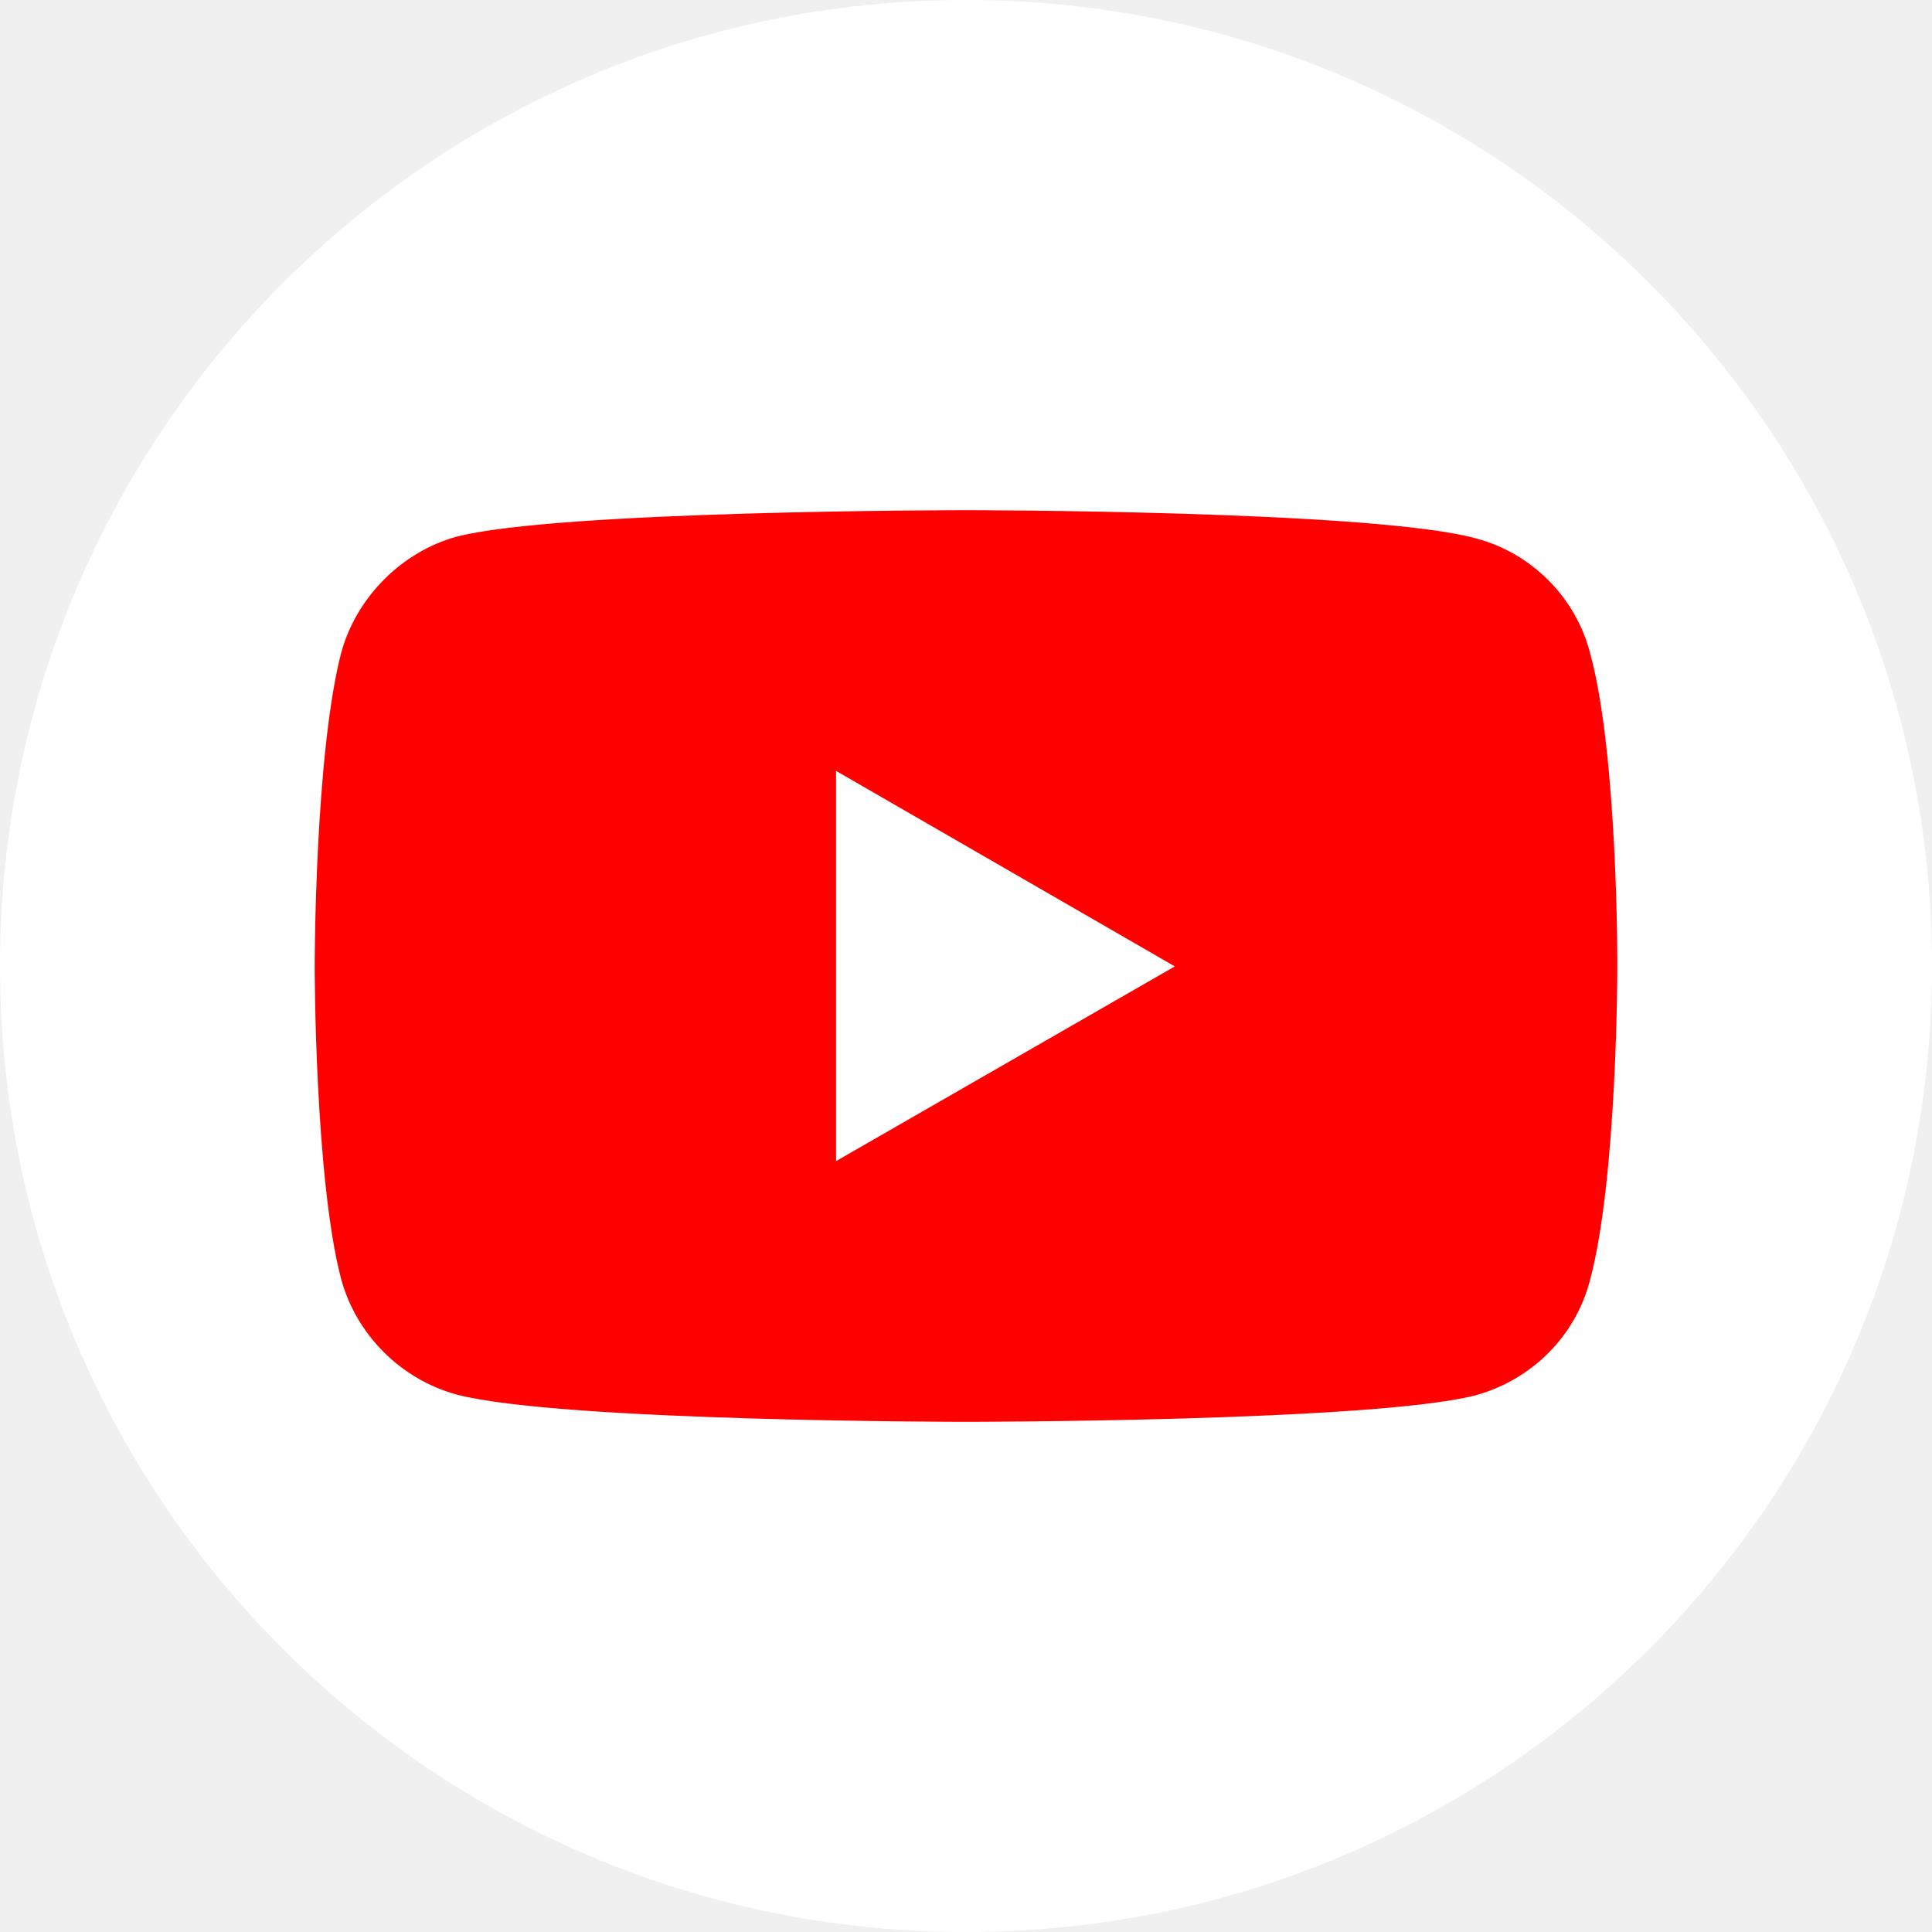
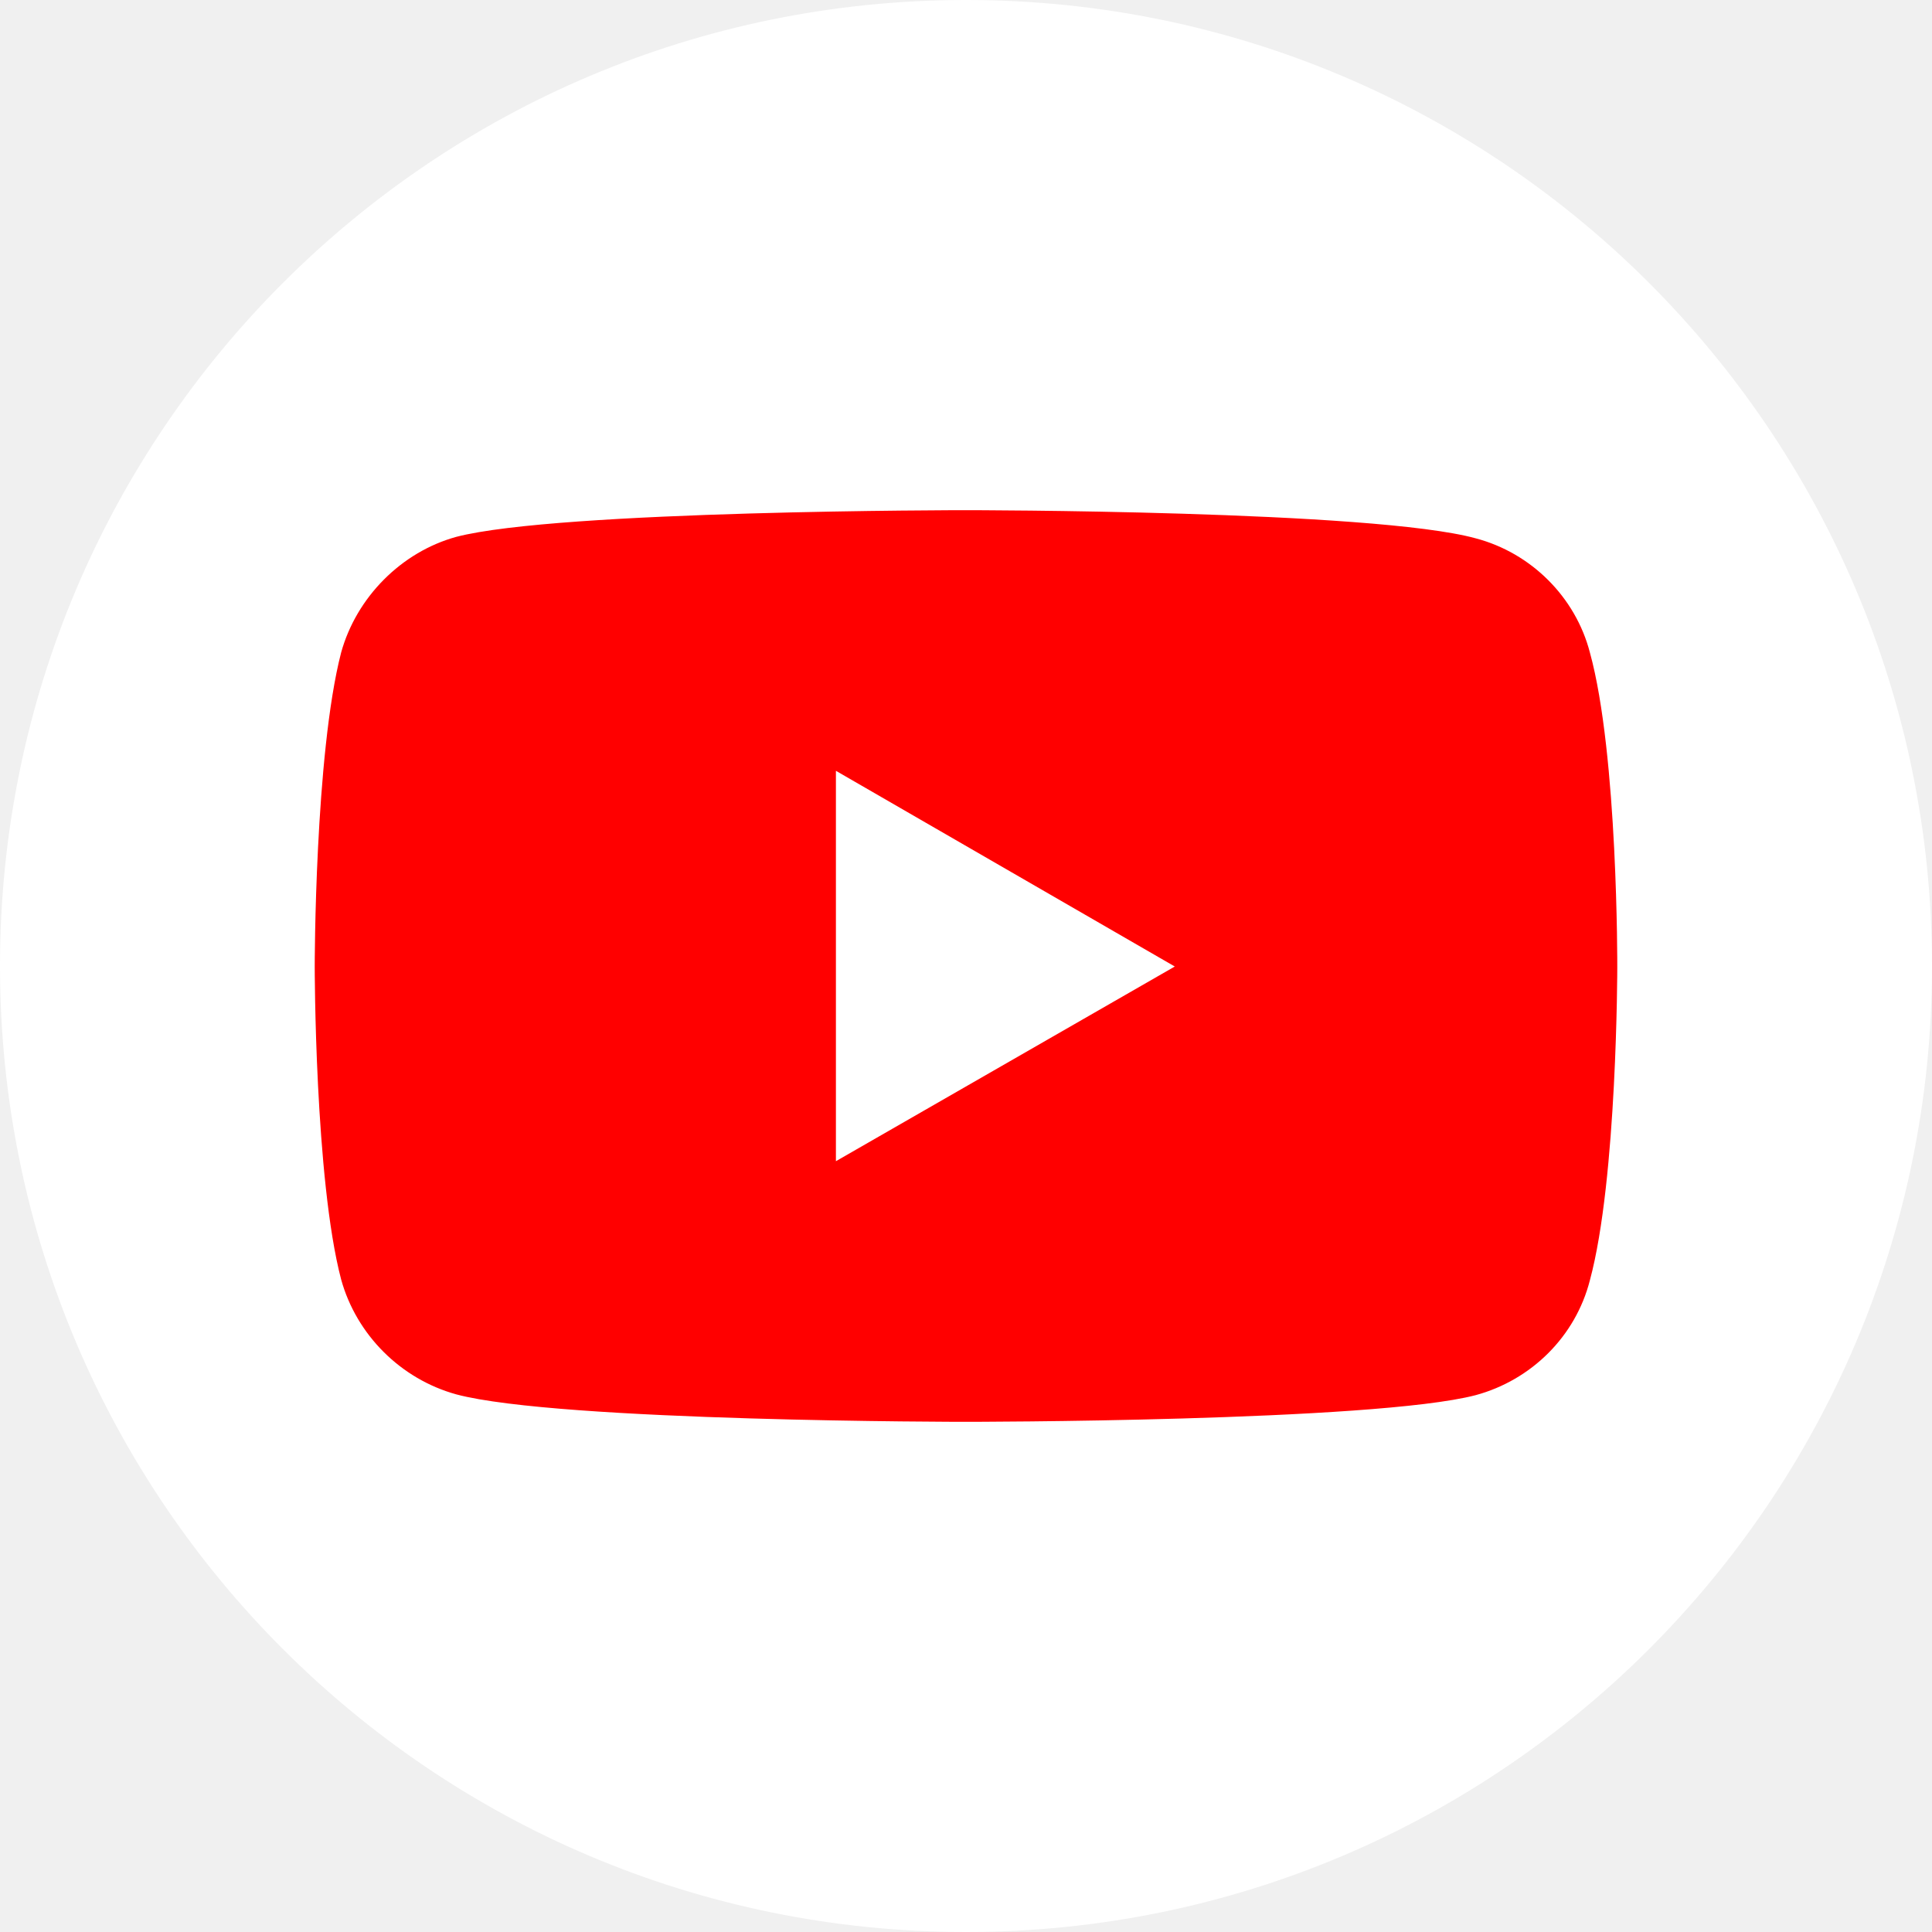
- <svg xmlns="http://www.w3.org/2000/svg" version="1.1" id="Слой_1" x="0px" y="0px" viewBox="0 0 300 300" enable-background="new 0 0 400 400" xml:space="preserve" width="300" height="300">
-   <defs id="defs15">
-     <pattern y="0" x="0" height="6" width="6" patternUnits="userSpaceOnUse" id="EMFhbasepattern" />
-   </defs>
-   <g id="g5360">
-     <rect width="300" height="300" id="rect4" style="fill:#ffffff;fill-opacity:1" x="0" y="0" ry="150" />
-     <g transform="matrix(5.902632,0,0,5.902632,521.3967,-711.3176)" id="g4167">
-       <path style="fill:#ff0000;fill-opacity:1;fill-rule:nonzero;stroke:none" d="m 149.938,79.223 c 0,0 -63.219,5.9e-5 -79.086,4.123 -8.496,2.374 -15.491,9.37 -17.865,17.99 -4.123,15.867 -4.123,48.727 -4.123,48.727 0,0 9.4e-5,32.984 4.123,48.602 2.374,8.621 9.245,15.491 17.865,17.865 15.992,4.248 79.086,4.248 79.086,4.248 0,0 63.344,-5e-5 79.211,-4.123 8.621,-2.374 15.491,-9.12 17.74,-17.865 4.248,-15.742 4.248,-48.602 4.248,-48.602 0,0 0.125,-32.984 -4.248,-48.852 -2.249,-8.621 -9.119,-15.491 -17.74,-17.74 -15.867,-4.373 -79.211,-4.373 -79.211,-4.373 z m -20.115,40.48 52.6,30.359 -52.6,30.234 0,-60.594 z" transform="matrix(0.169416,0,0,0.169416,-88.33291,120.5086)" id="path4156" />
-     </g>
+ <svg xmlns="http://www.w3.org/2000/svg" width="30pt" height="30pt" viewBox="0 0 30 30" version="1.1">
+   <g id="surface1">
+     <path style=" stroke:none;fill-rule:nonzero;fill:rgb(100%,100%,100%);fill-opacity:1;" d="M 15 0 C 23.285 0 30 6.715 30 15 C 30 23.285 23.285 30 15 30 C 6.715 30 0 23.285 0 15 C 0 6.715 6.715 0 15 0 Z M 15 0 " />
+     <path style=" stroke:none;fill-rule:nonzero;fill:rgb(100%,0%,0%);fill-opacity:1;" d="M 14.992 7.922 C 14.992 7.922 8.672 7.922 7.086 8.336 C 6.234 8.57 5.535 9.273 5.297 10.133 C 4.887 11.719 4.887 15.008 4.887 15.008 C 4.887 15.008 4.887 18.305 5.297 19.867 C 5.535 20.727 6.223 21.414 7.086 21.652 C 8.684 22.078 14.992 22.078 14.992 22.078 C 14.992 22.078 21.328 22.078 22.914 21.664 C 23.777 21.43 24.465 20.754 24.688 19.879 C 25.113 18.305 25.113 15.02 25.113 15.02 C 25.113 15.02 25.125 11.719 24.688 10.133 C 24.465 9.273 23.777 8.586 22.914 8.359 C 21.328 7.922 14.992 7.922 14.992 7.922 Z M 12.98 11.969 L 18.242 15.008 L 12.98 18.031 Z M 12.98 11.969 " />
  </g>
</svg>
